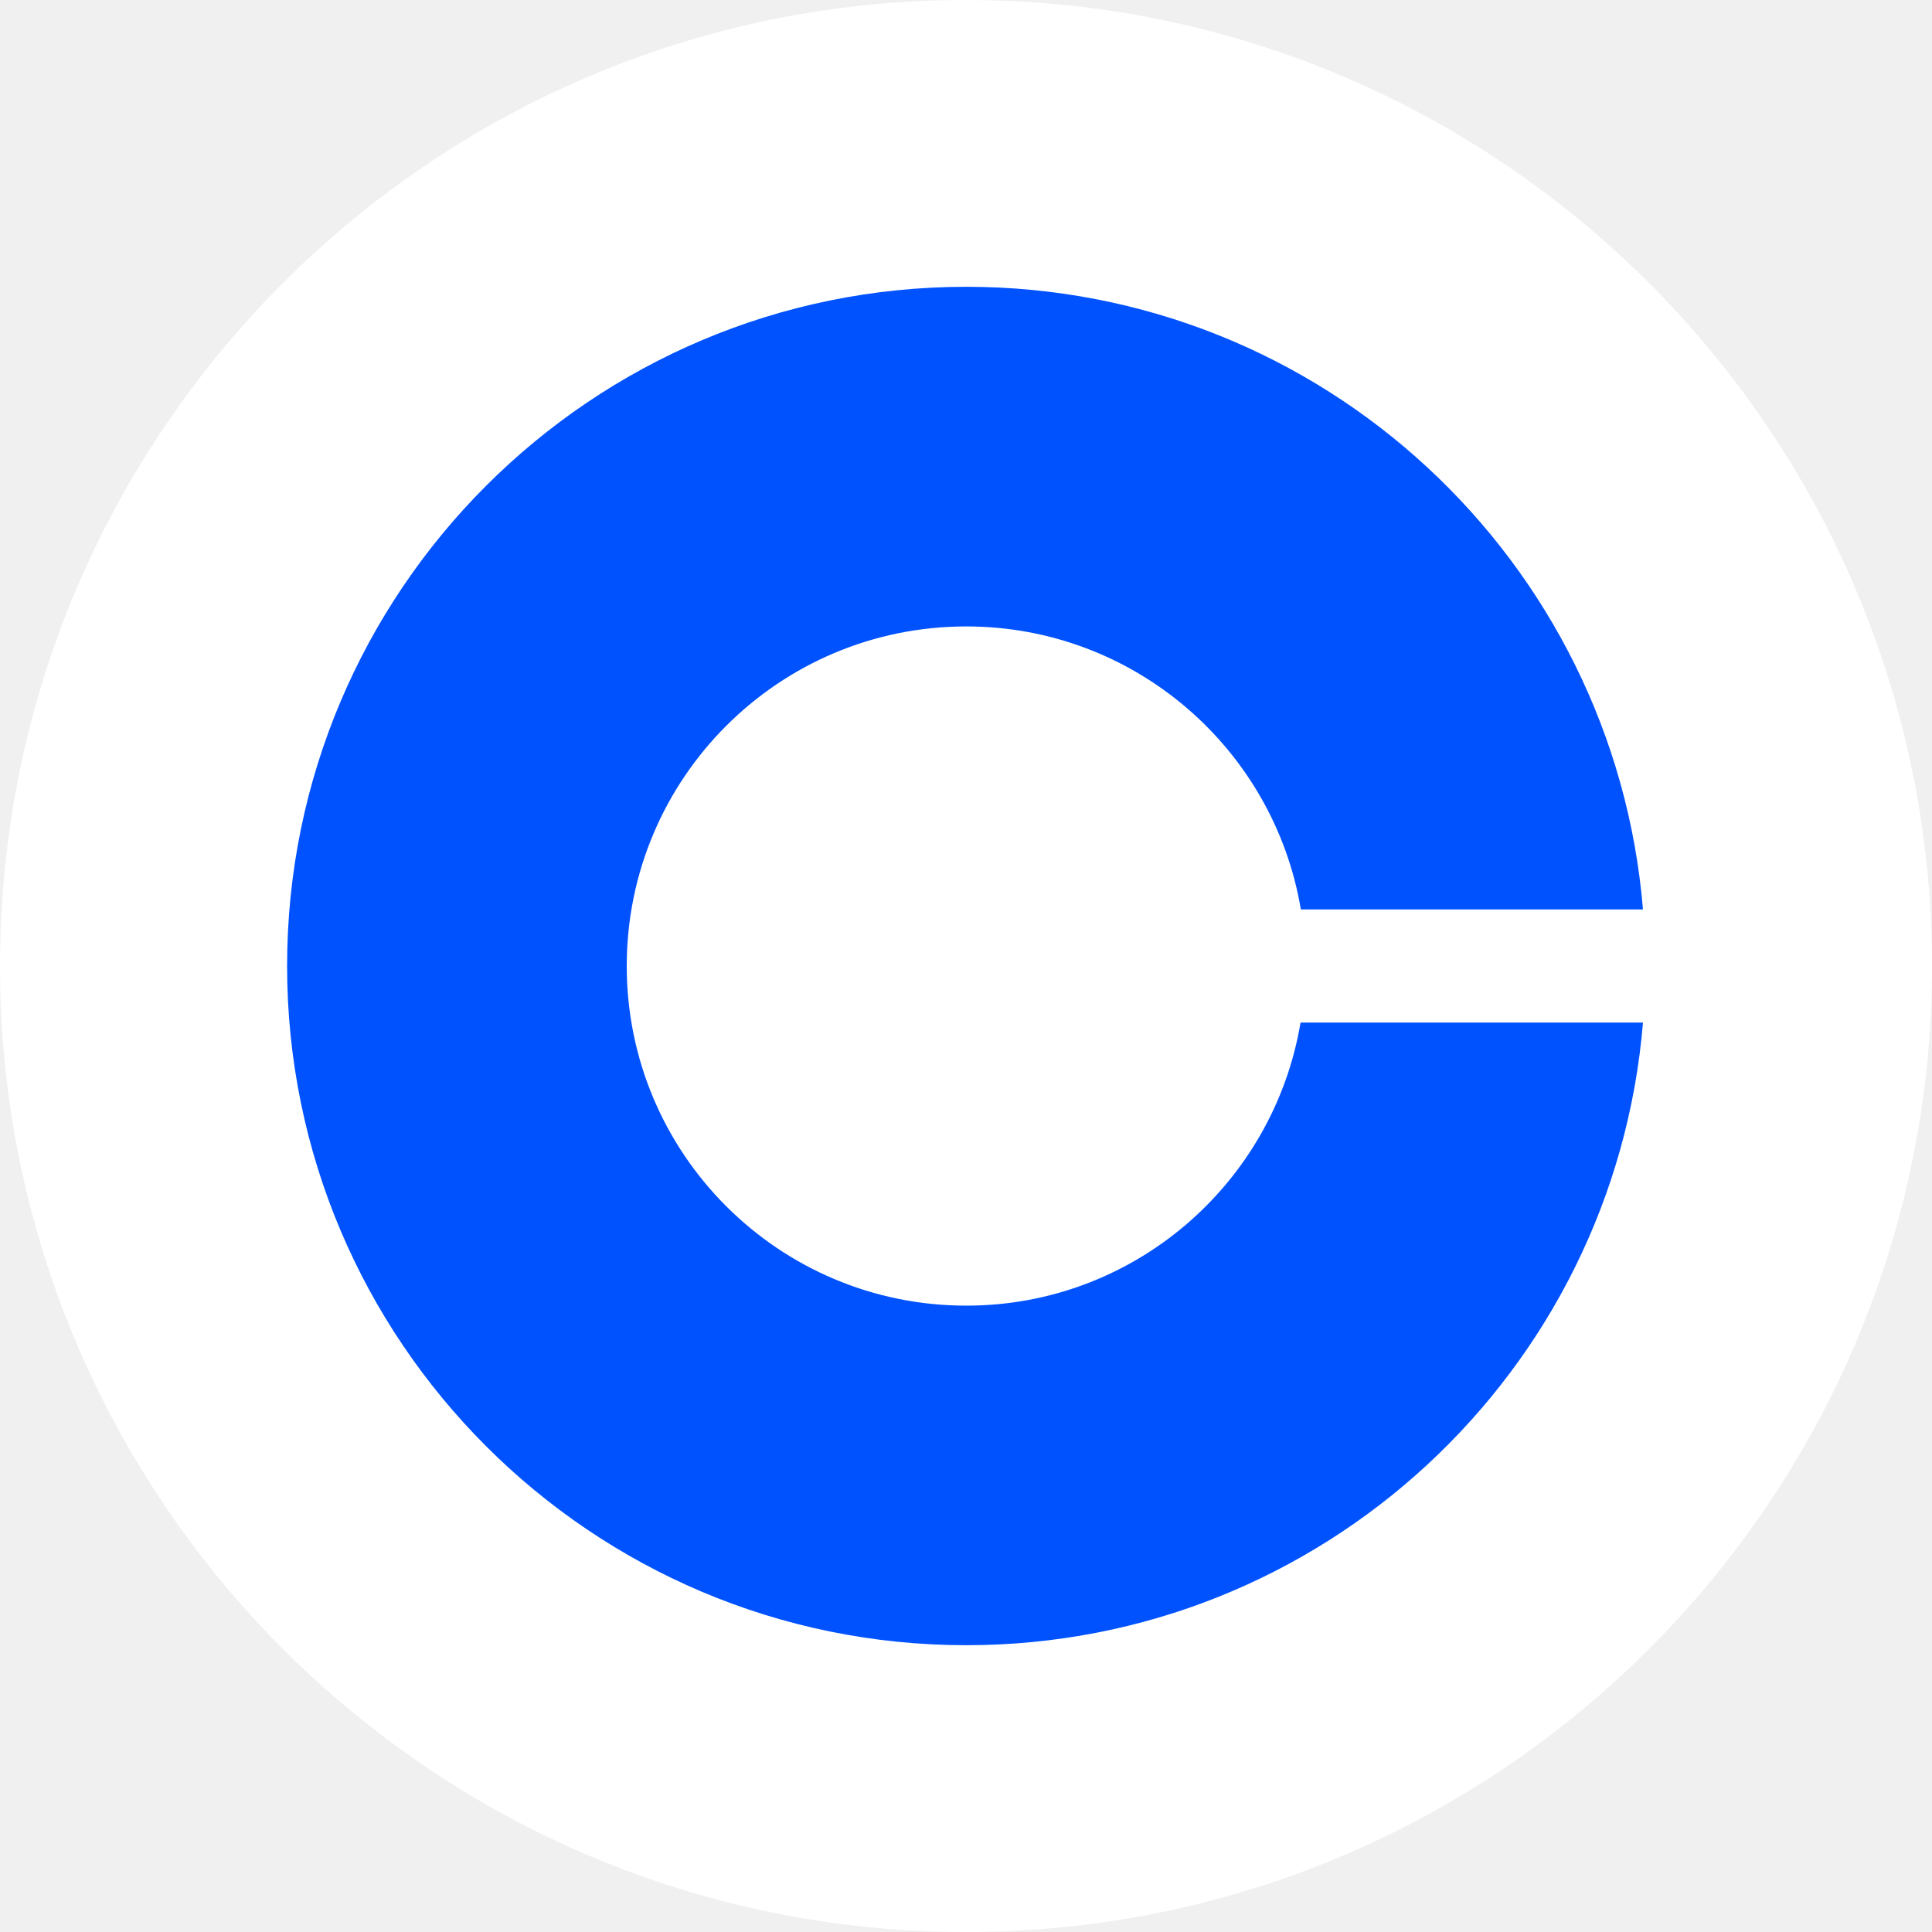
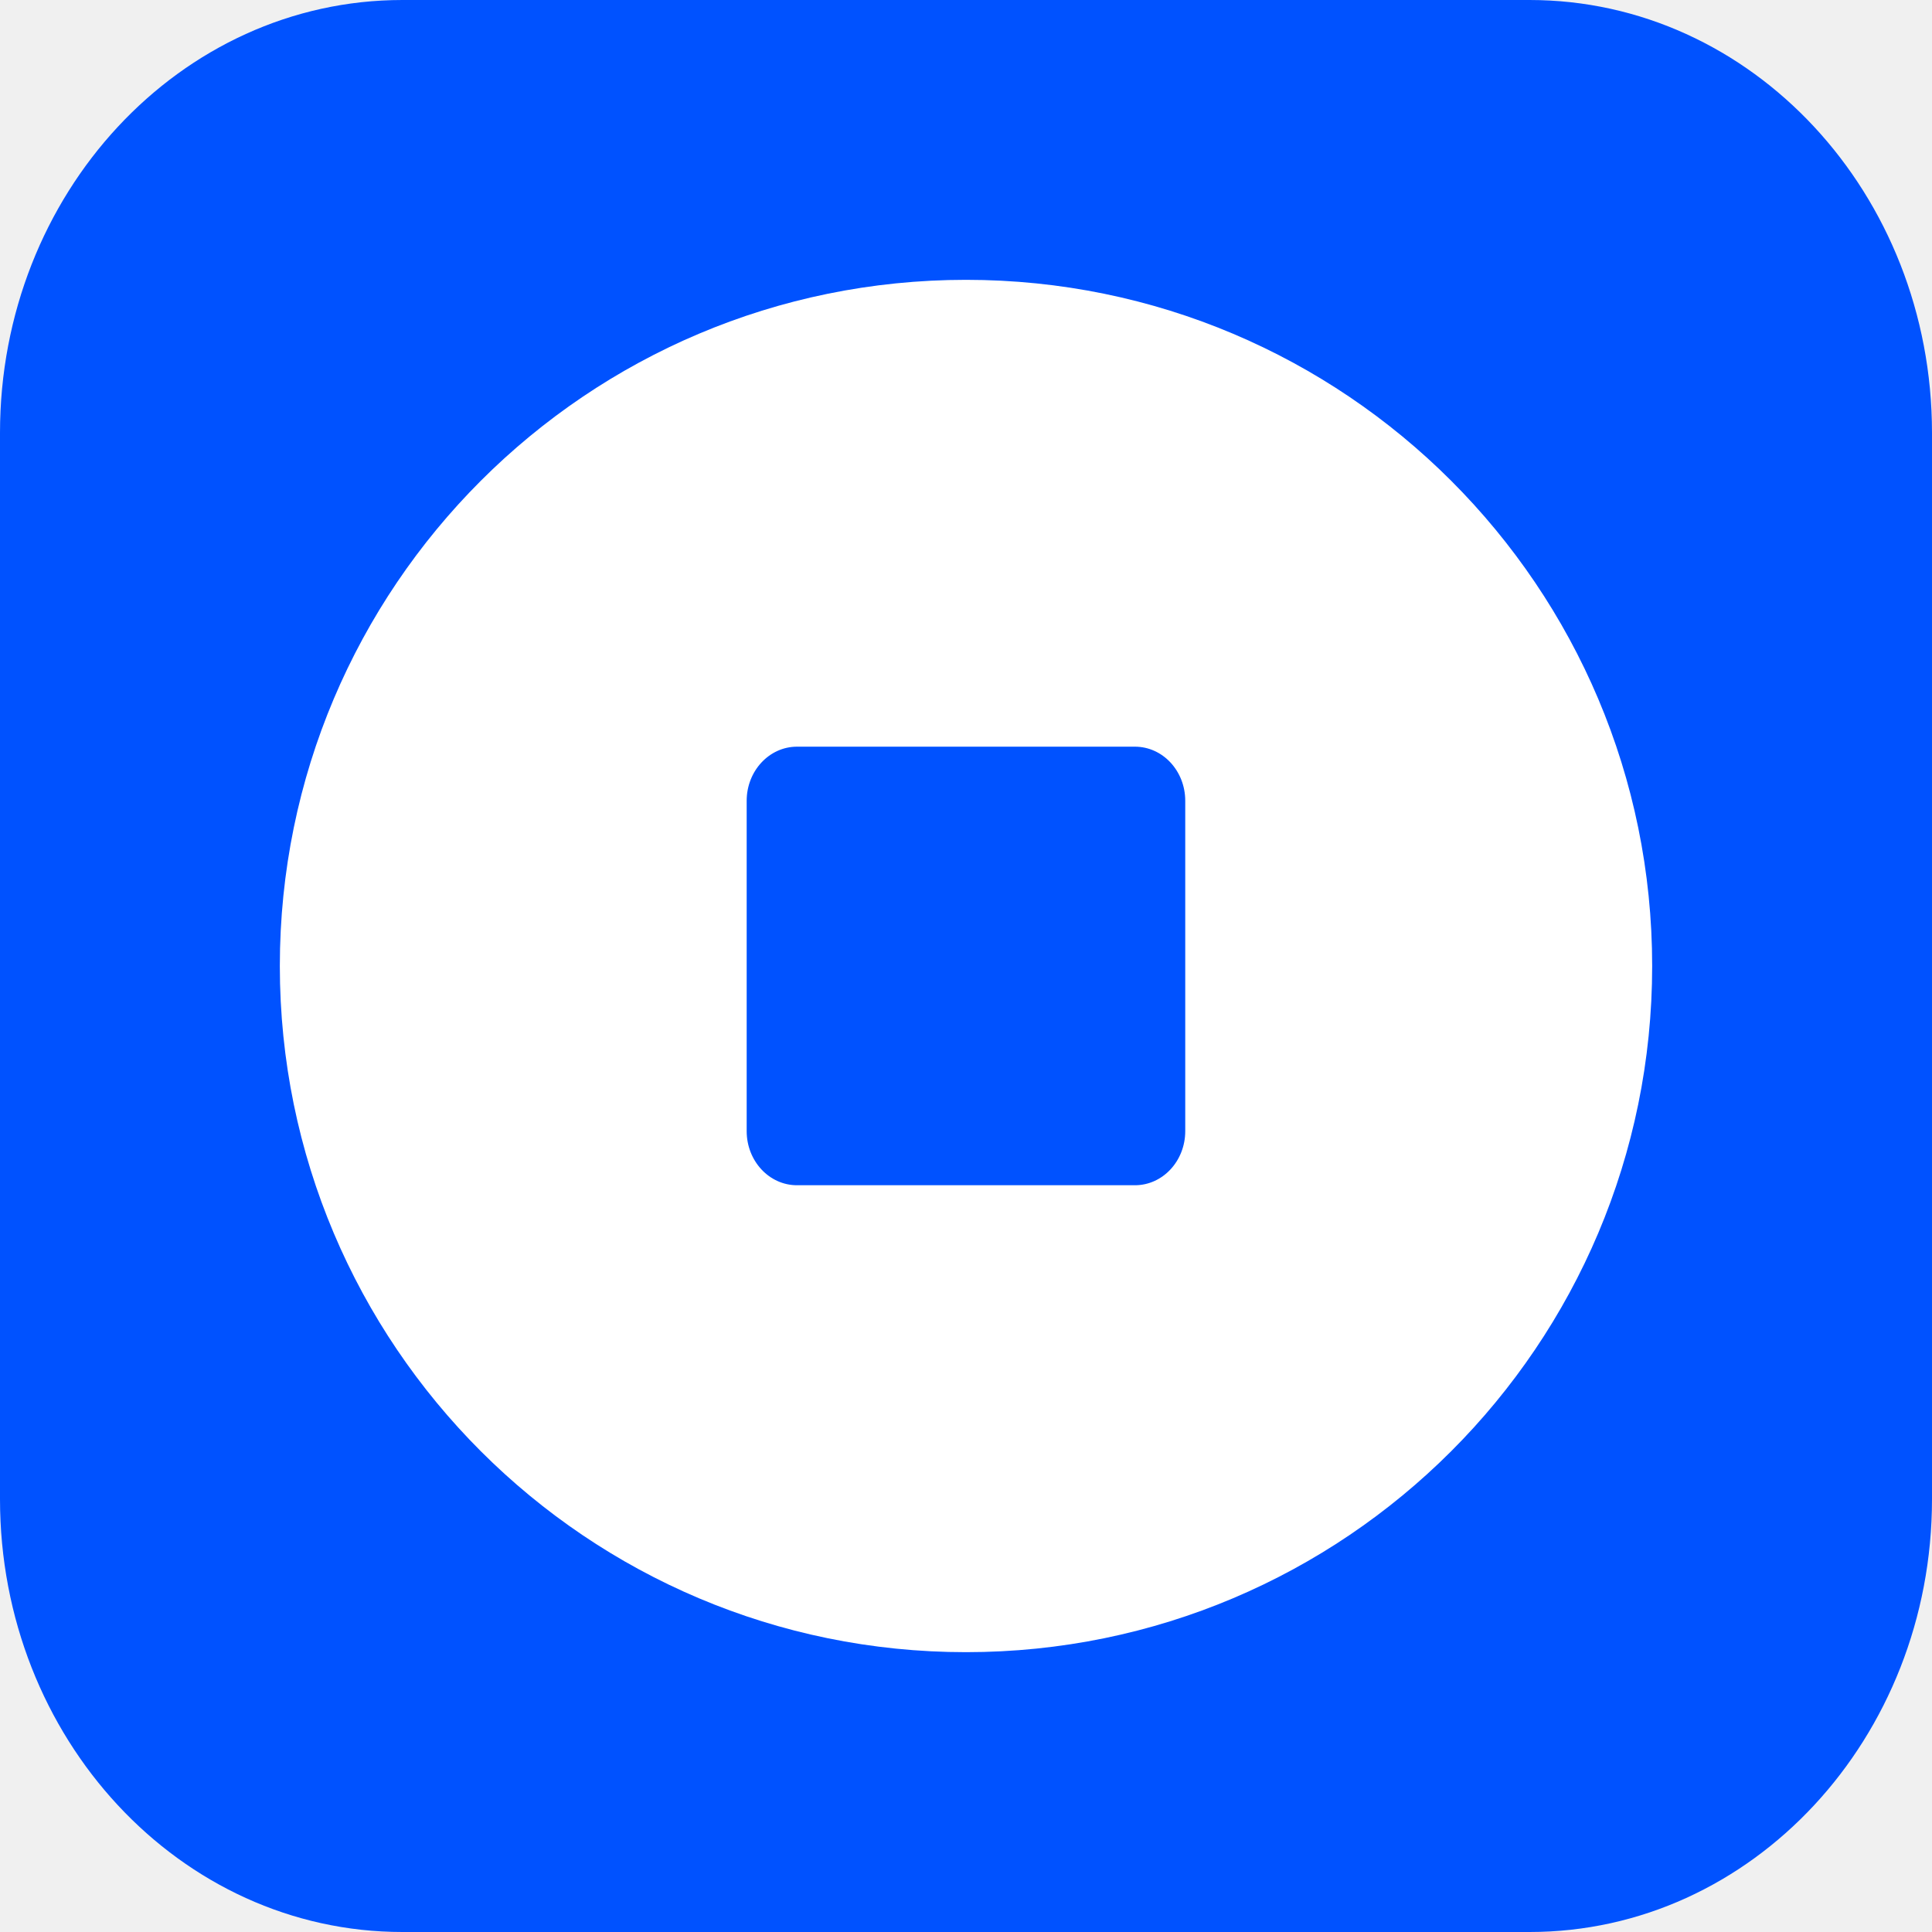
<svg xmlns="http://www.w3.org/2000/svg" version="1.1" id="Layer_1" x="0px" y="0px" viewBox="0 0 2500 2500" style="enable-background:new 0 0 2500 2500;" xml:space="preserve">
  <style type="text/css">
    .st0 {
      fill: none;
    }

    .st1 {
-       fill: #FFFFFF;
+       fill-rule: evenodd;
+       clip-rule: evenodd;
+       fill: #0052FF;
    }

    .st2 {
-       fill: #0052FF;
+       fill-rule: evenodd;
+       clip-rule: evenodd;
+       fill: #FFFFFF;
    }
  </style>
  <g id="Layer_x0020_1">
    <rect y="0" class="st0" width="2500" height="2500" />
-     <g id="_1556951675616">
-       <g id="Layer_x0020_1_0">
-         <rect y="0" class="st0" width="2500" height="2500" />
-         <g id="_1842137537696">
-           <path class="st1" d="M1250,0L1250,0c690.2,0,1250,559.8,1250,1250l0,0c0,690.2-559.8,1250-1250,1250l0,0      C559.8,2500,0,1940.2,0,1250l0,0C0,559.8,559.8,0,1250,0z" />
-           <path class="st2" d="M1250.4,1689.5c-242.8,0-439.4-196.7-439.4-439.5s196.7-439.4,439.4-439.4c217.5,0,398.1,158.6,432.9,366.2      H2126c-37.4-451.2-414.9-805.7-875.6-805.7c-485.2,0-878.9,393.7-878.9,878.9s393.7,878.9,878.9,878.9      c460.7,0,838.3-354.5,875.6-805.7h-443.1C1648.1,1530.9,1467.9,1689.5,1250.4,1689.5L1250.4,1689.5z" />
-         </g>
-       </g>
-     </g>
+     <path class="st1" d="M520.7,0h1458.5C2266.9,0,2500,250.8,2500,560.2v1379.6c0,309.4-233.1,560.2-520.7,560.2H520.7   C233.1,2500,0,2249.2,0,1939.8V560.2C0,250.8,233.1,0,520.7,0z" />
+     <path class="st2" d="M1250,362.1L1250,362.1c490.4,0,887.9,397.5,887.9,887.9v0c0,490.4-397.5,887.9-887.9,887.9h0   c-490.4,0-887.9-397.5-887.9-887.9v0C362.1,759.6,759.6,362.1,1250,362.1z" />
+     <path class="st1" d="M1031.3,966.2h437.3c36,0,65.1,31.4,65.1,70v427.5c0,38.7-29.2,70-65.1,70h-437.3c-36,0-65.1-31.4-65.1-70   v-427.5C966.2,997.6,995.4,966.2,1031.3,966.2z" />
  </g>
</svg>
